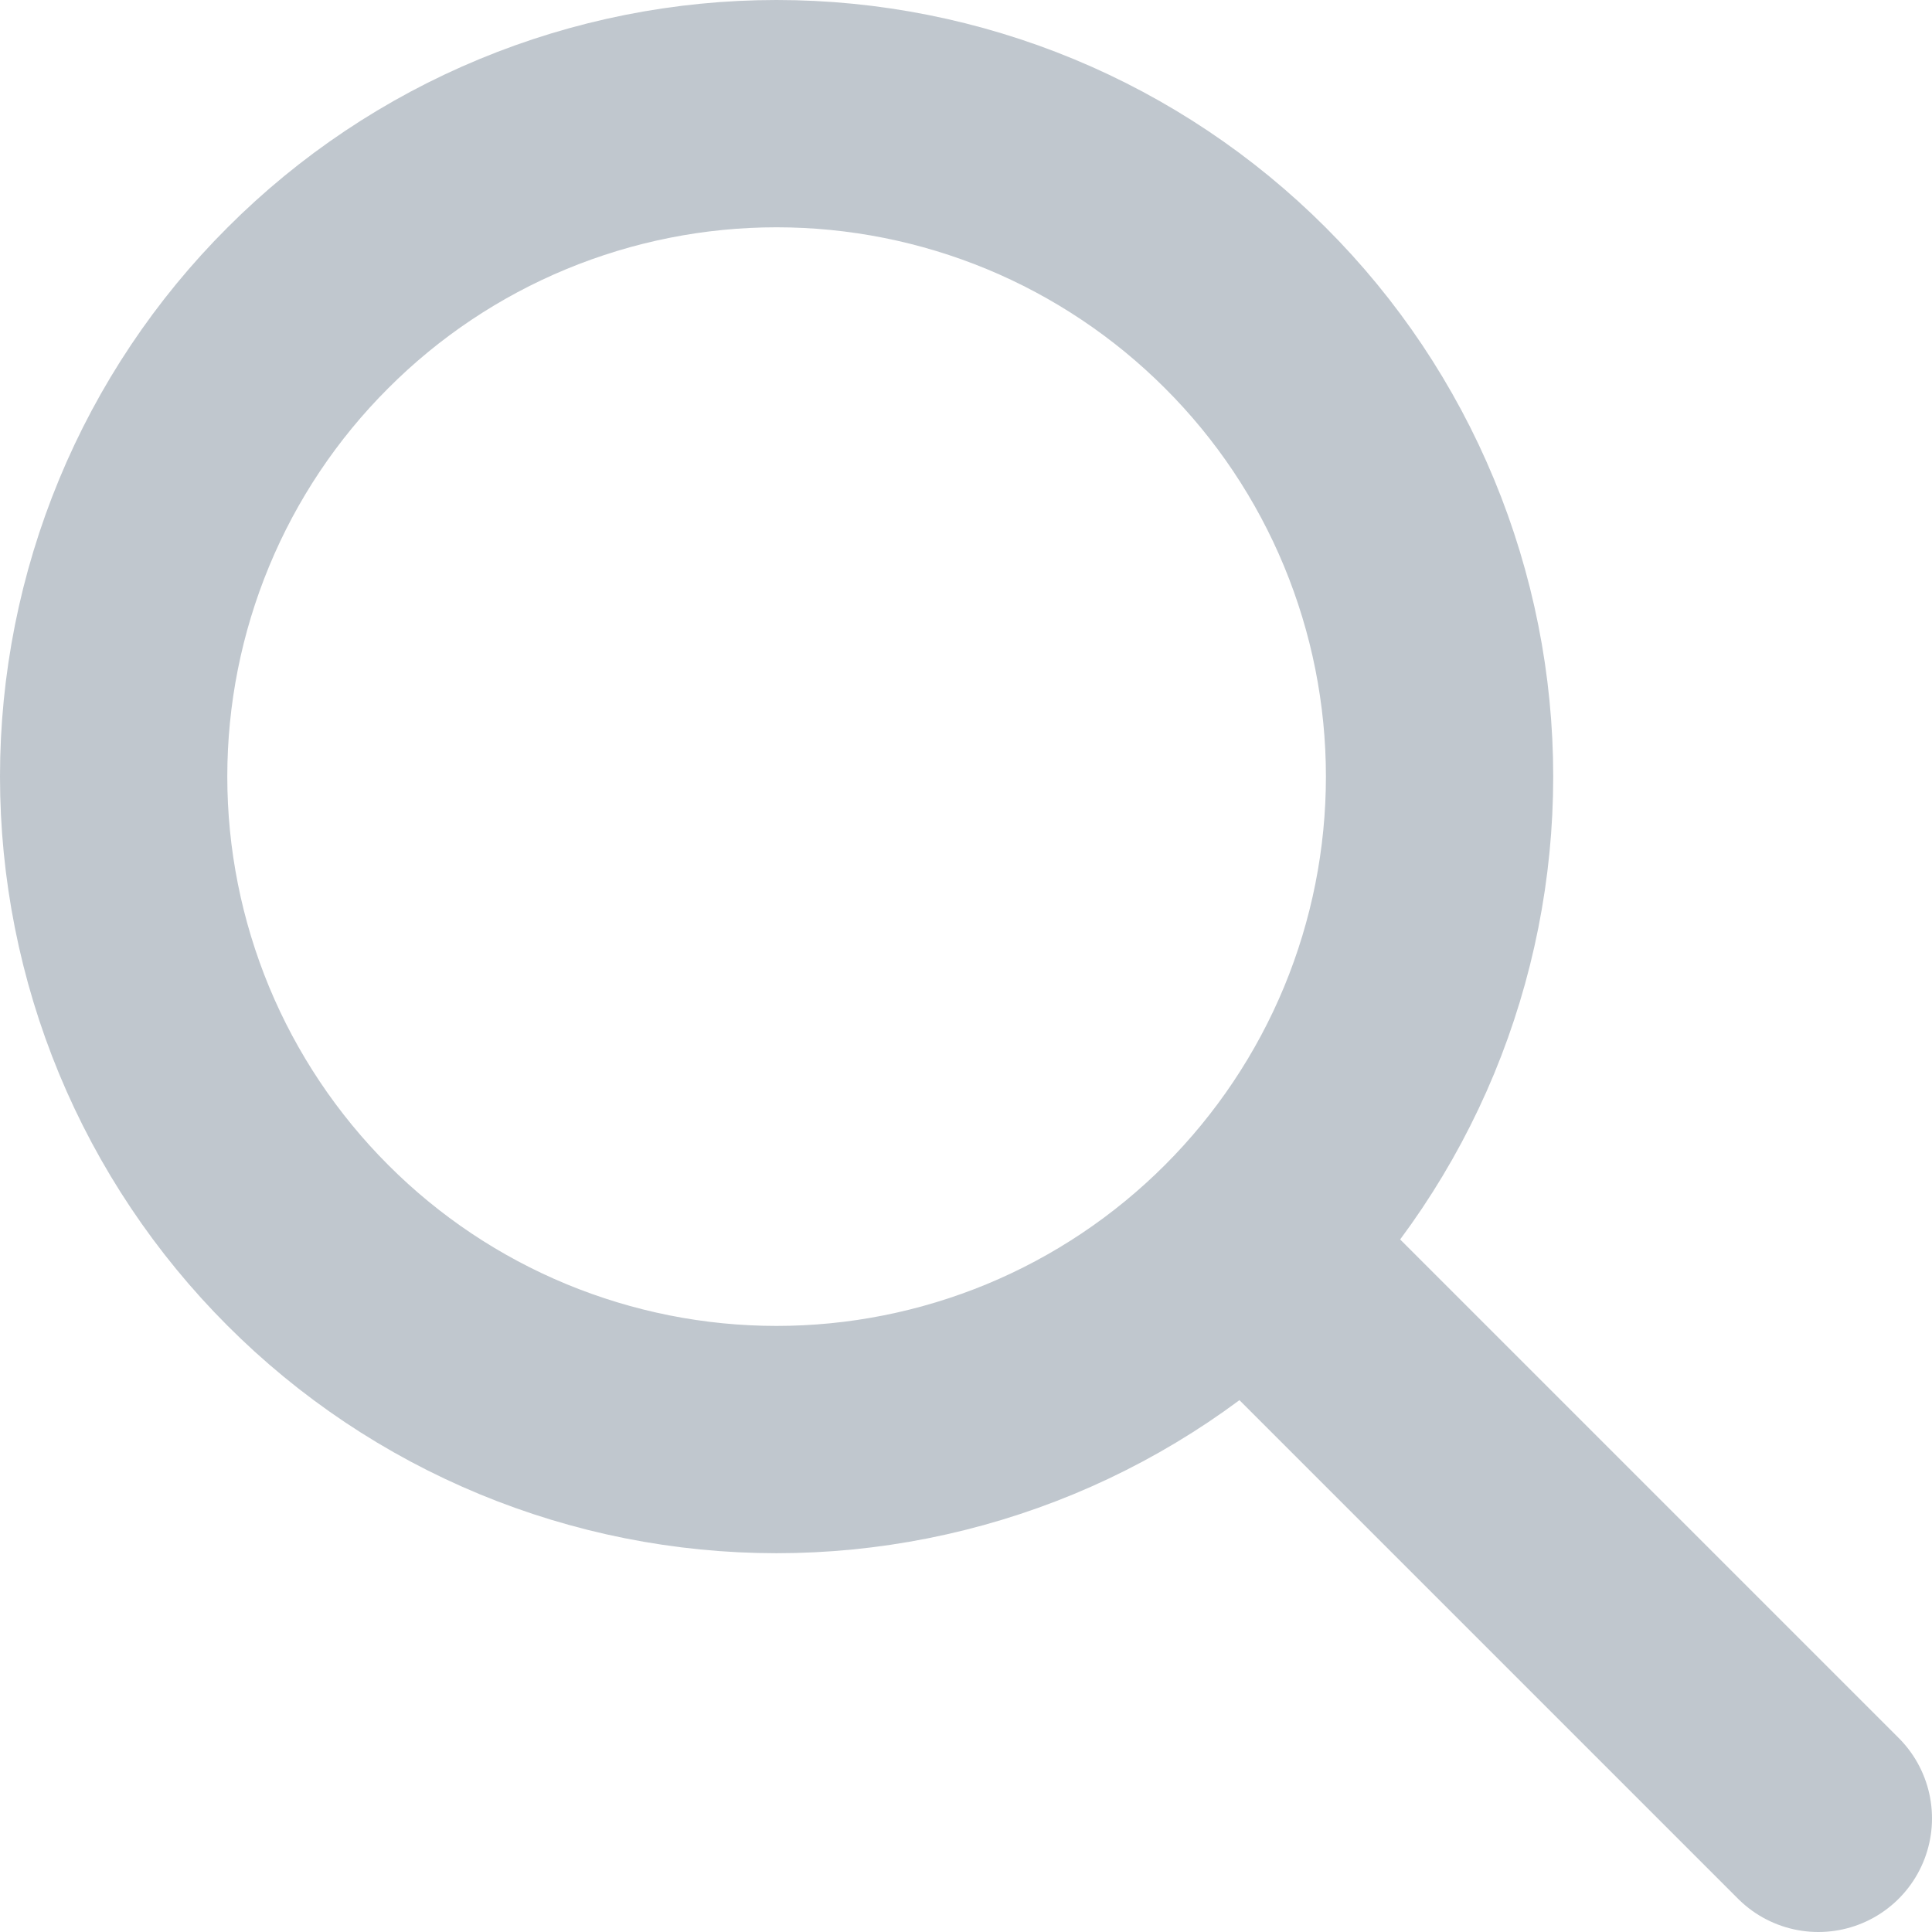
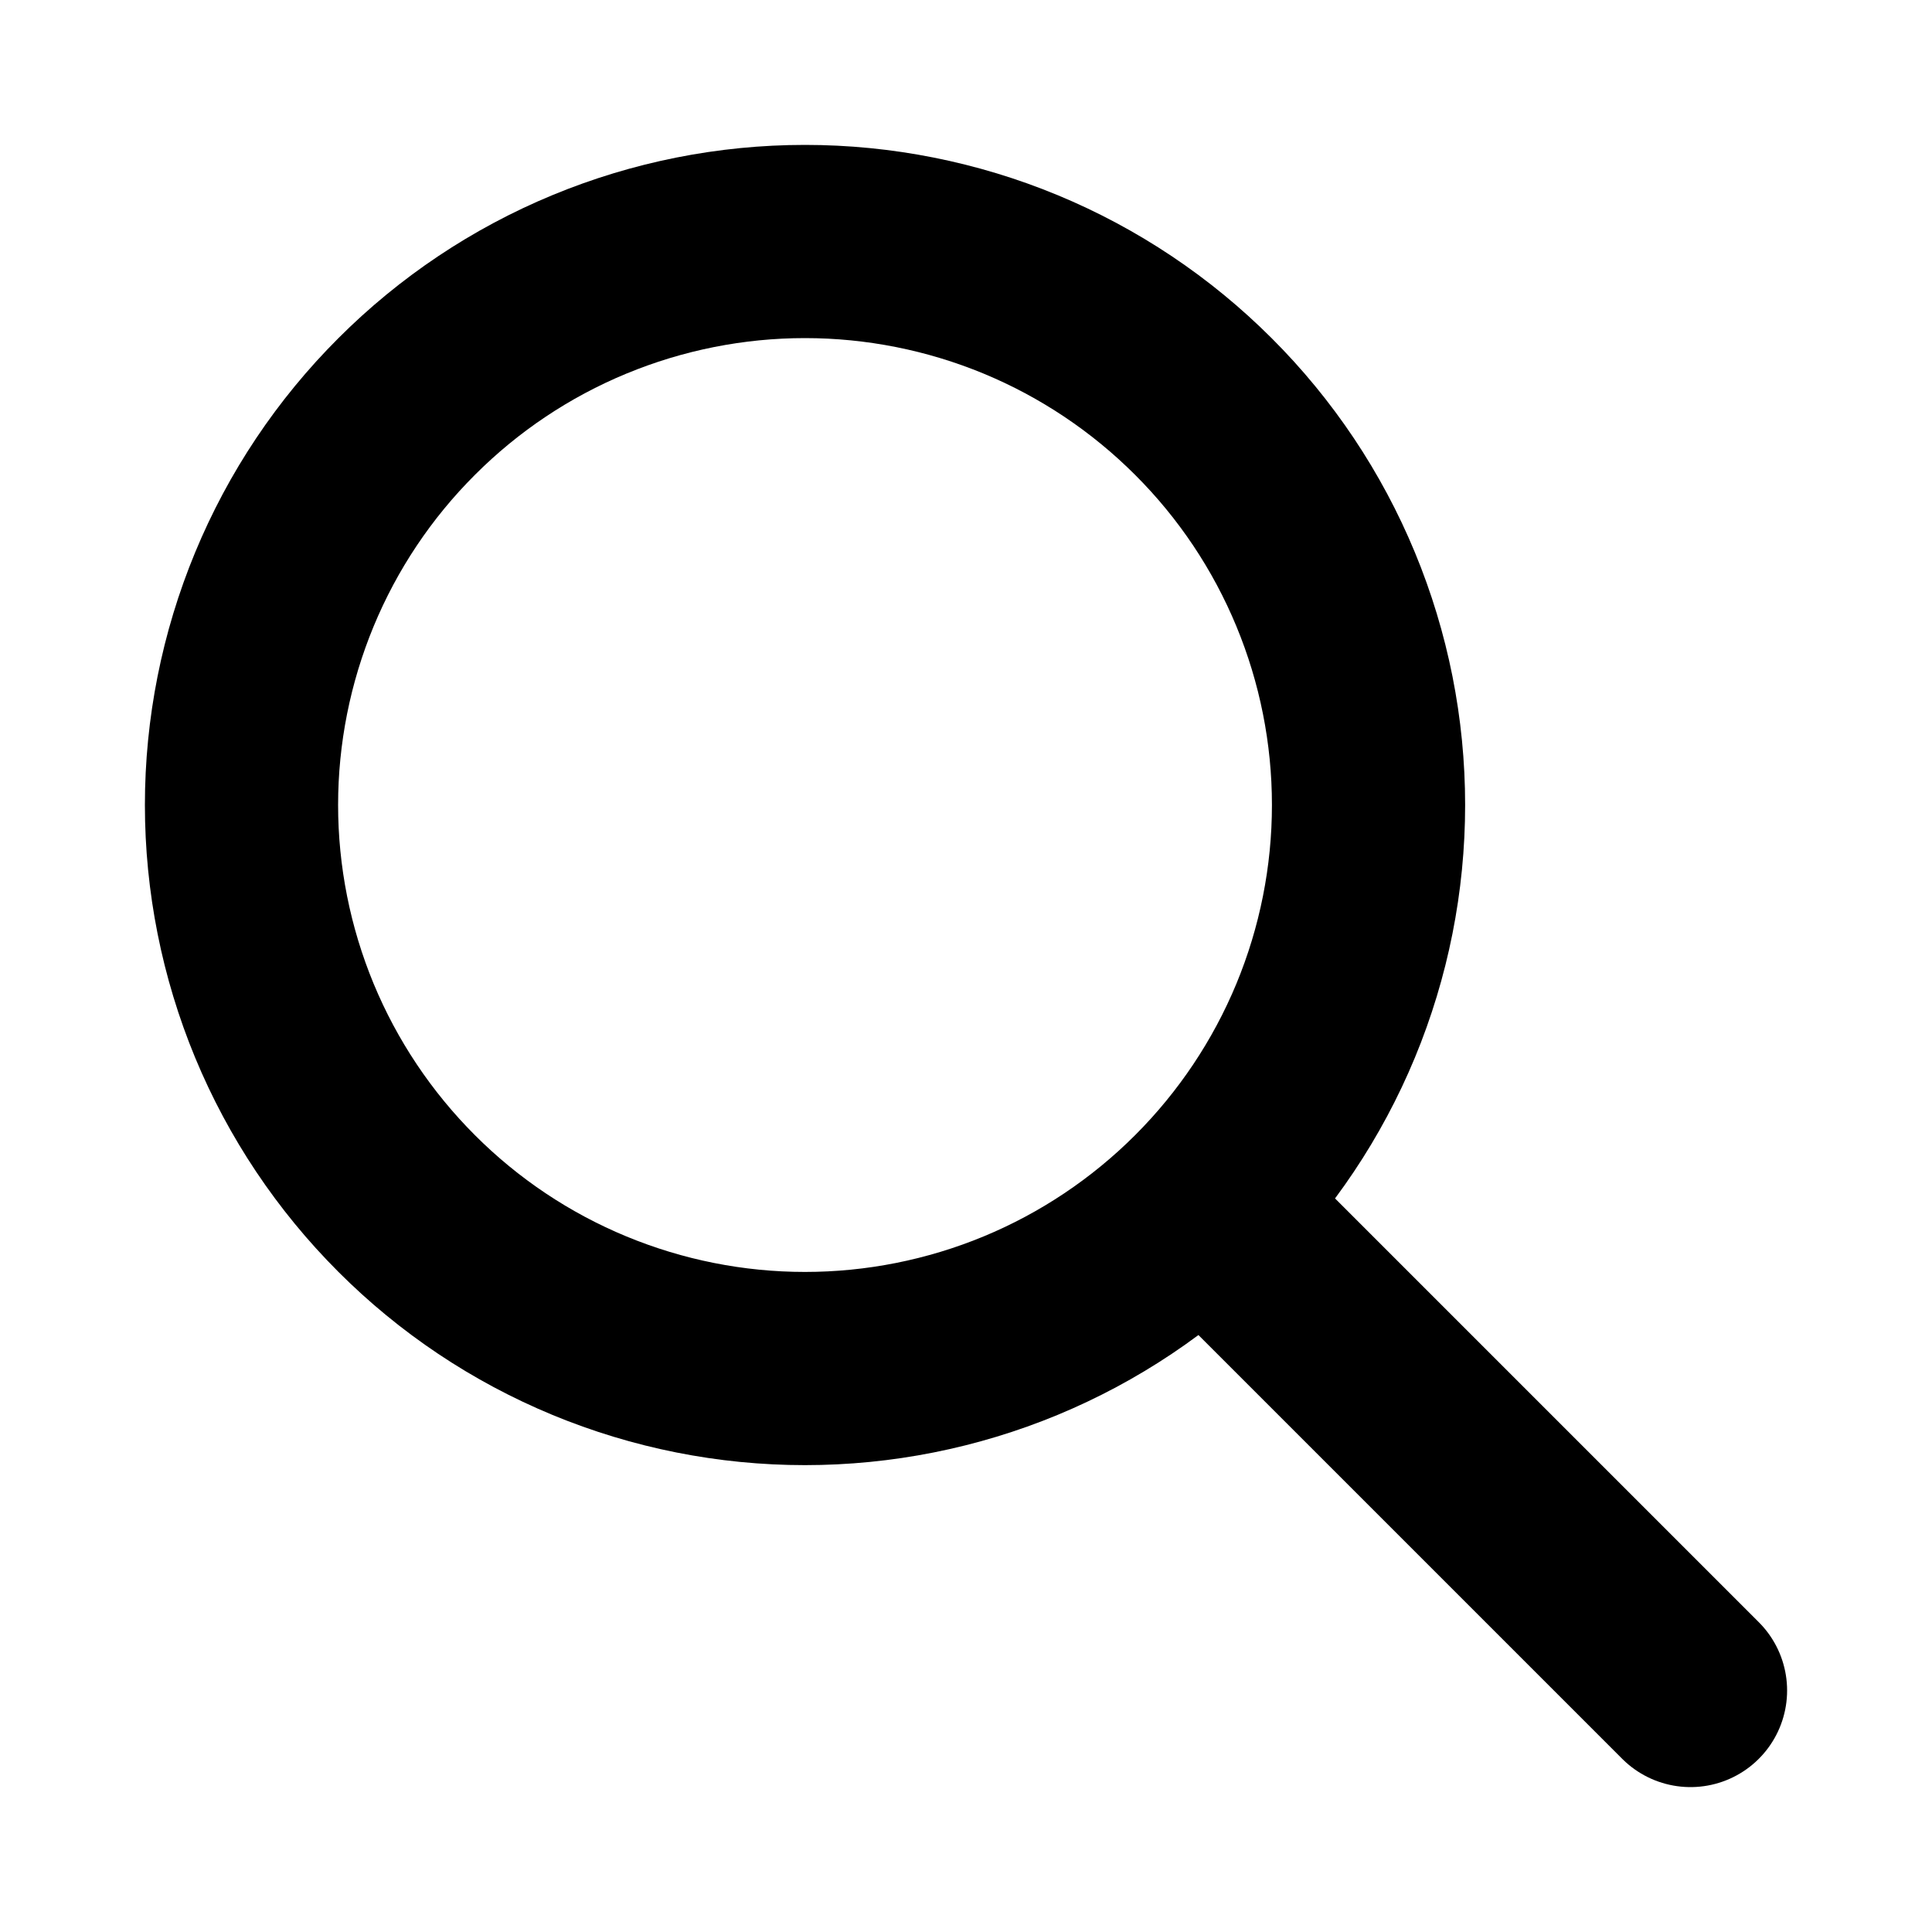
- <svg xmlns="http://www.w3.org/2000/svg" width="17" height="17" viewBox="0 0 17 17" fill="none">
-   <path d="M16 16L11 11M1 6.833C1 7.599 1.151 8.358 1.444 9.066C1.737 9.773 2.167 10.416 2.709 10.958C3.25 11.5 3.893 11.93 4.601 12.223C5.309 12.516 6.067 12.667 6.833 12.667C7.599 12.667 8.358 12.516 9.066 12.223C9.773 11.93 10.416 11.5 10.958 10.958C11.5 10.416 11.93 9.773 12.223 9.066C12.516 8.358 12.667 7.599 12.667 6.833C12.667 6.067 12.516 5.309 12.223 4.601C11.93 3.893 11.5 3.25 10.958 2.709C10.416 2.167 9.773 1.737 9.066 1.444C8.358 1.151 7.599 1 6.833 1C6.067 1 5.309 1.151 4.601 1.444C3.893 1.737 3.25 2.167 2.709 2.709C2.167 3.25 1.737 3.893 1.444 4.601C1.151 5.309 1 6.067 1 6.833Z" stroke="#C0C7CE" stroke-width="2" stroke-linecap="round" stroke-linejoin="round" />
+ <svg xmlns="http://www.w3.org/2000/svg" width="20" height="20" viewBox="0 0 20 20" fill="none">
+   <path d="M17.5 17.5L12.5 12.5M2.5 8.333C2.5 9.099 2.651 9.858 2.944 10.566C3.237 11.273 3.667 11.916 4.209 12.458C4.75 13 5.393 13.43 6.101 13.723C6.809 14.016 7.567 14.167 8.333 14.167C9.099 14.167 9.858 14.016 10.566 13.723C11.273 13.43 11.916 13 12.458 12.458C13 11.916 13.43 11.273 13.723 10.566C14.016 9.858 14.167 9.099 14.167 8.333C14.167 7.567 14.016 6.809 13.723 6.101C13.43 5.393 13 4.75 12.458 4.209C11.916 3.667 11.273 3.237 10.566 2.944C9.858 2.651 9.099 2.5 8.333 2.5C7.567 2.5 6.809 2.651 6.101 2.944C5.393 3.237 4.75 3.667 4.209 4.209C3.667 4.75 3.237 5.393 2.944 6.101C2.651 6.809 2.5 7.567 2.5 8.333Z" stroke="#000000" stroke-width="2" stroke-linecap="round" stroke-linejoin="round" />
</svg>
